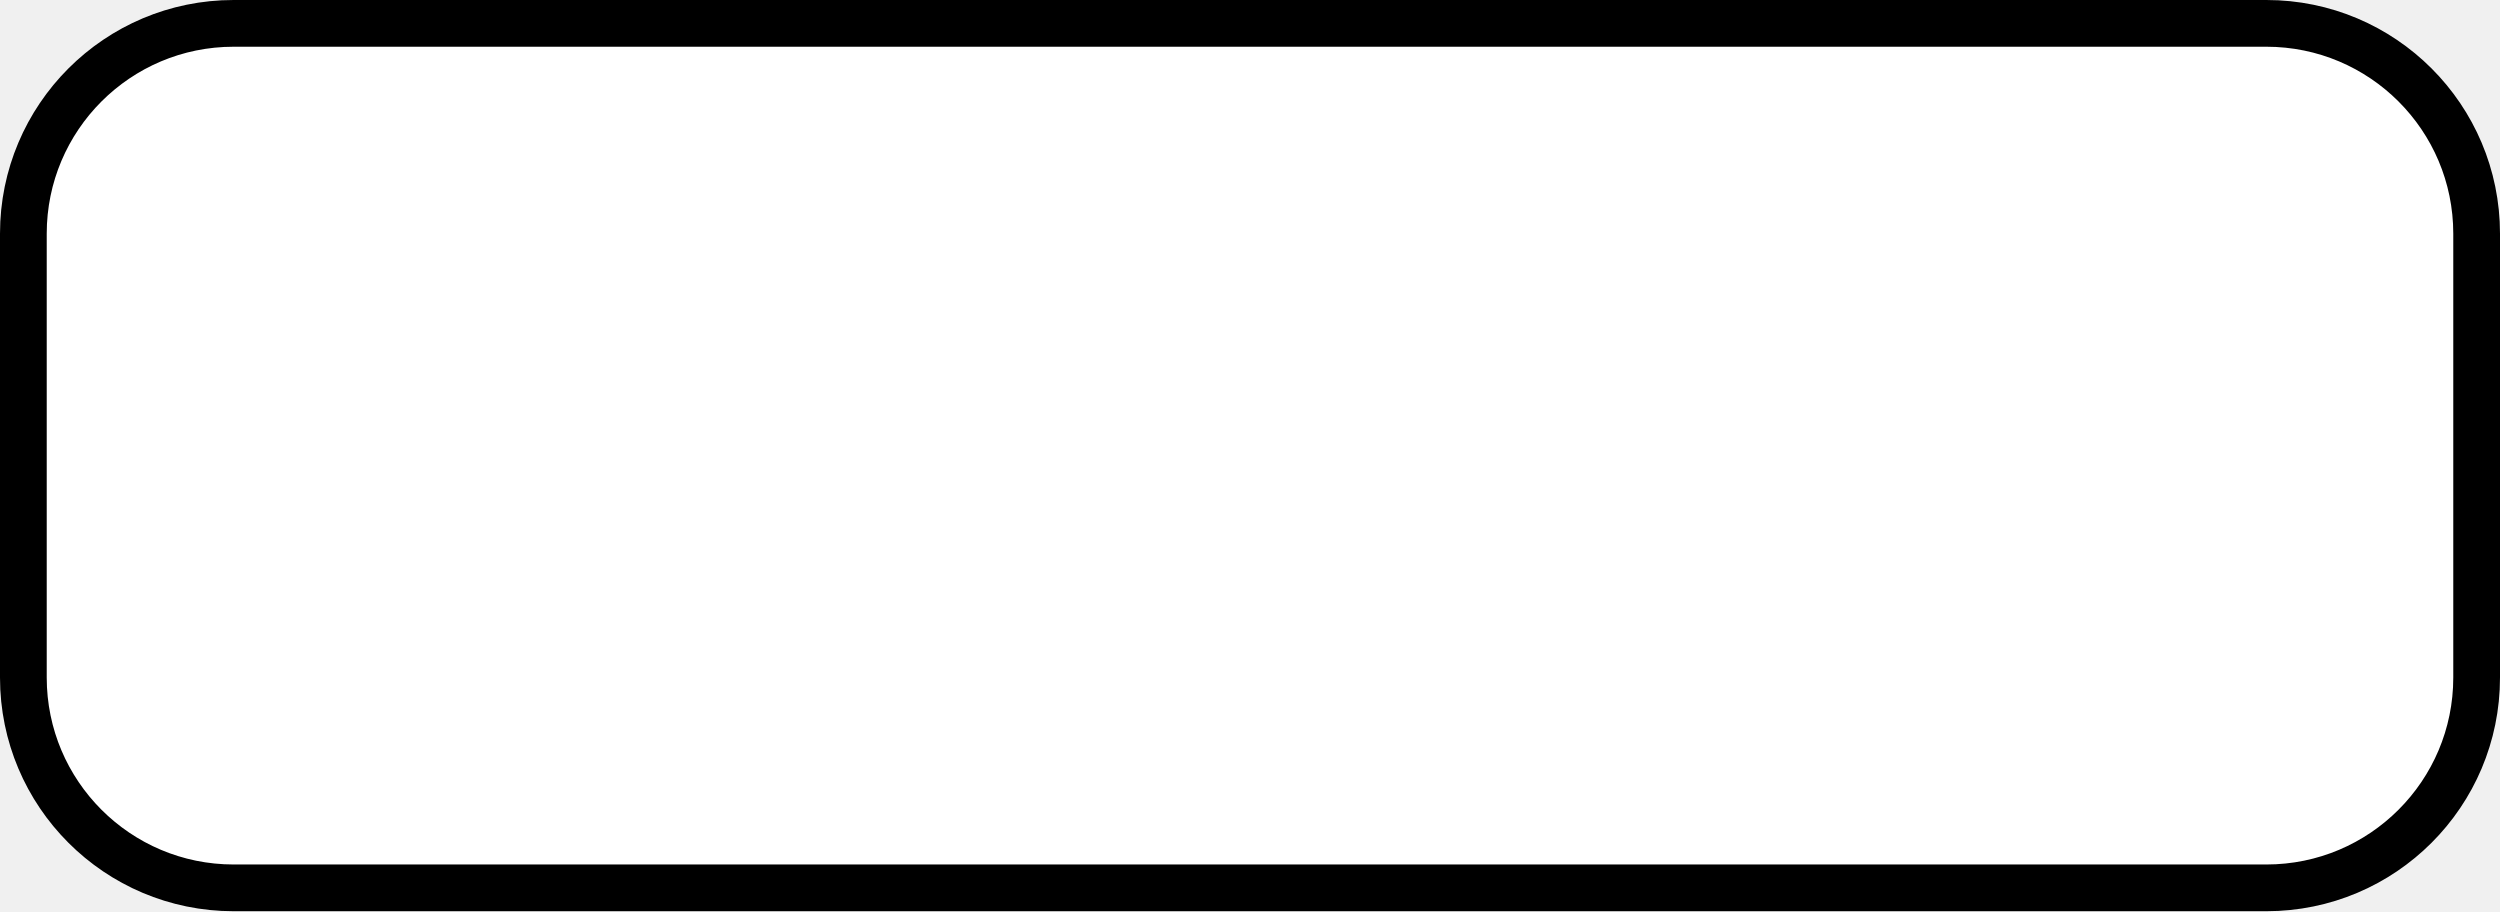
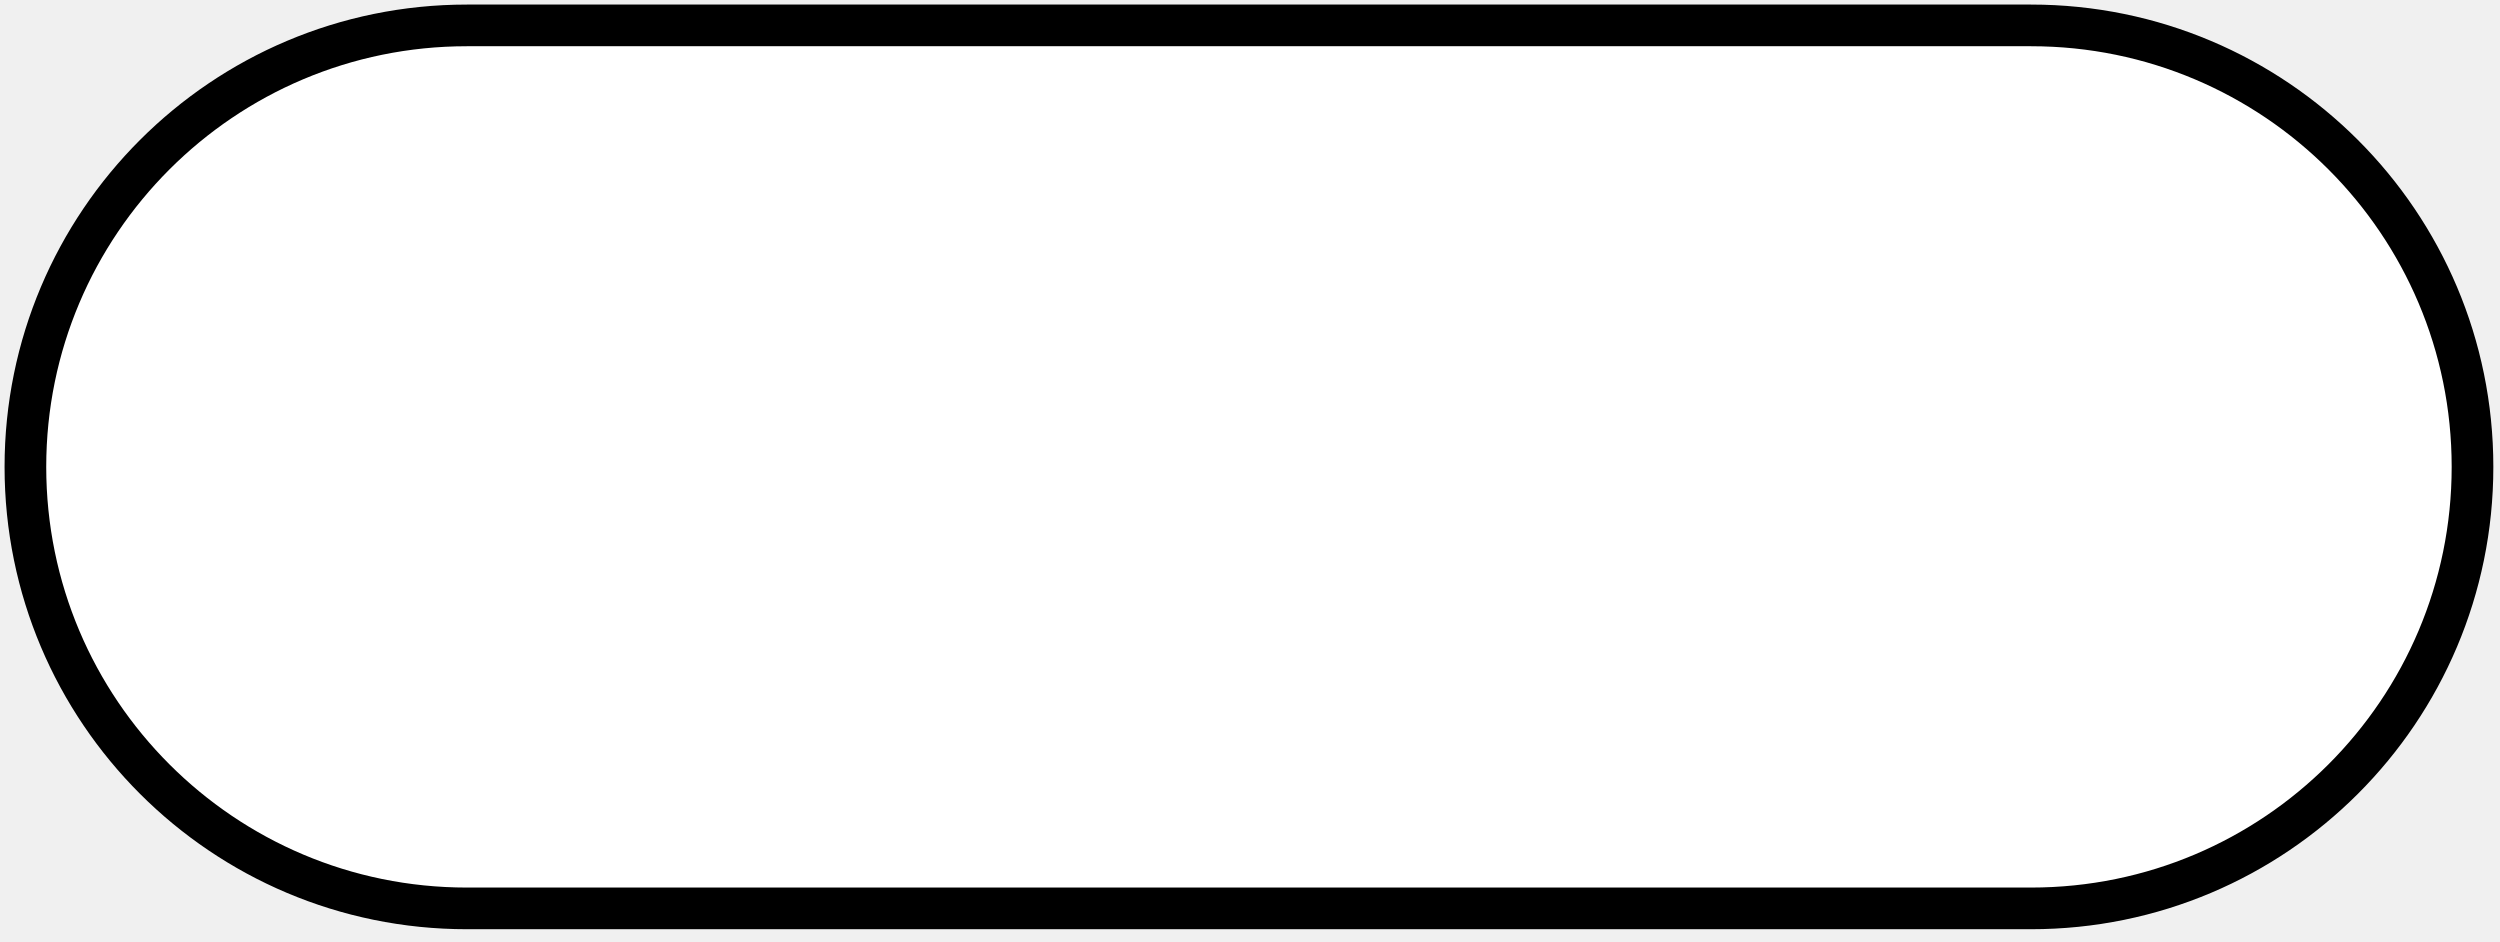
- <svg xmlns="http://www.w3.org/2000/svg" width="107" height="39" viewBox="0 0 107 39" fill="none">
-   <rect x="1" y="1" width="105" height="37" rx="9" fill="white" stroke="black" stroke-width="2" />
+ <svg xmlns="http://www.w3.org/2000/svg" width="300" height="113" viewBox="0 0 300 113" fill="none">
+   <rect x="3.048" y="3.048" width="293.653" height="105.959" rx="52.98" fill="white" stroke="black" stroke-width="5" />
</svg>
